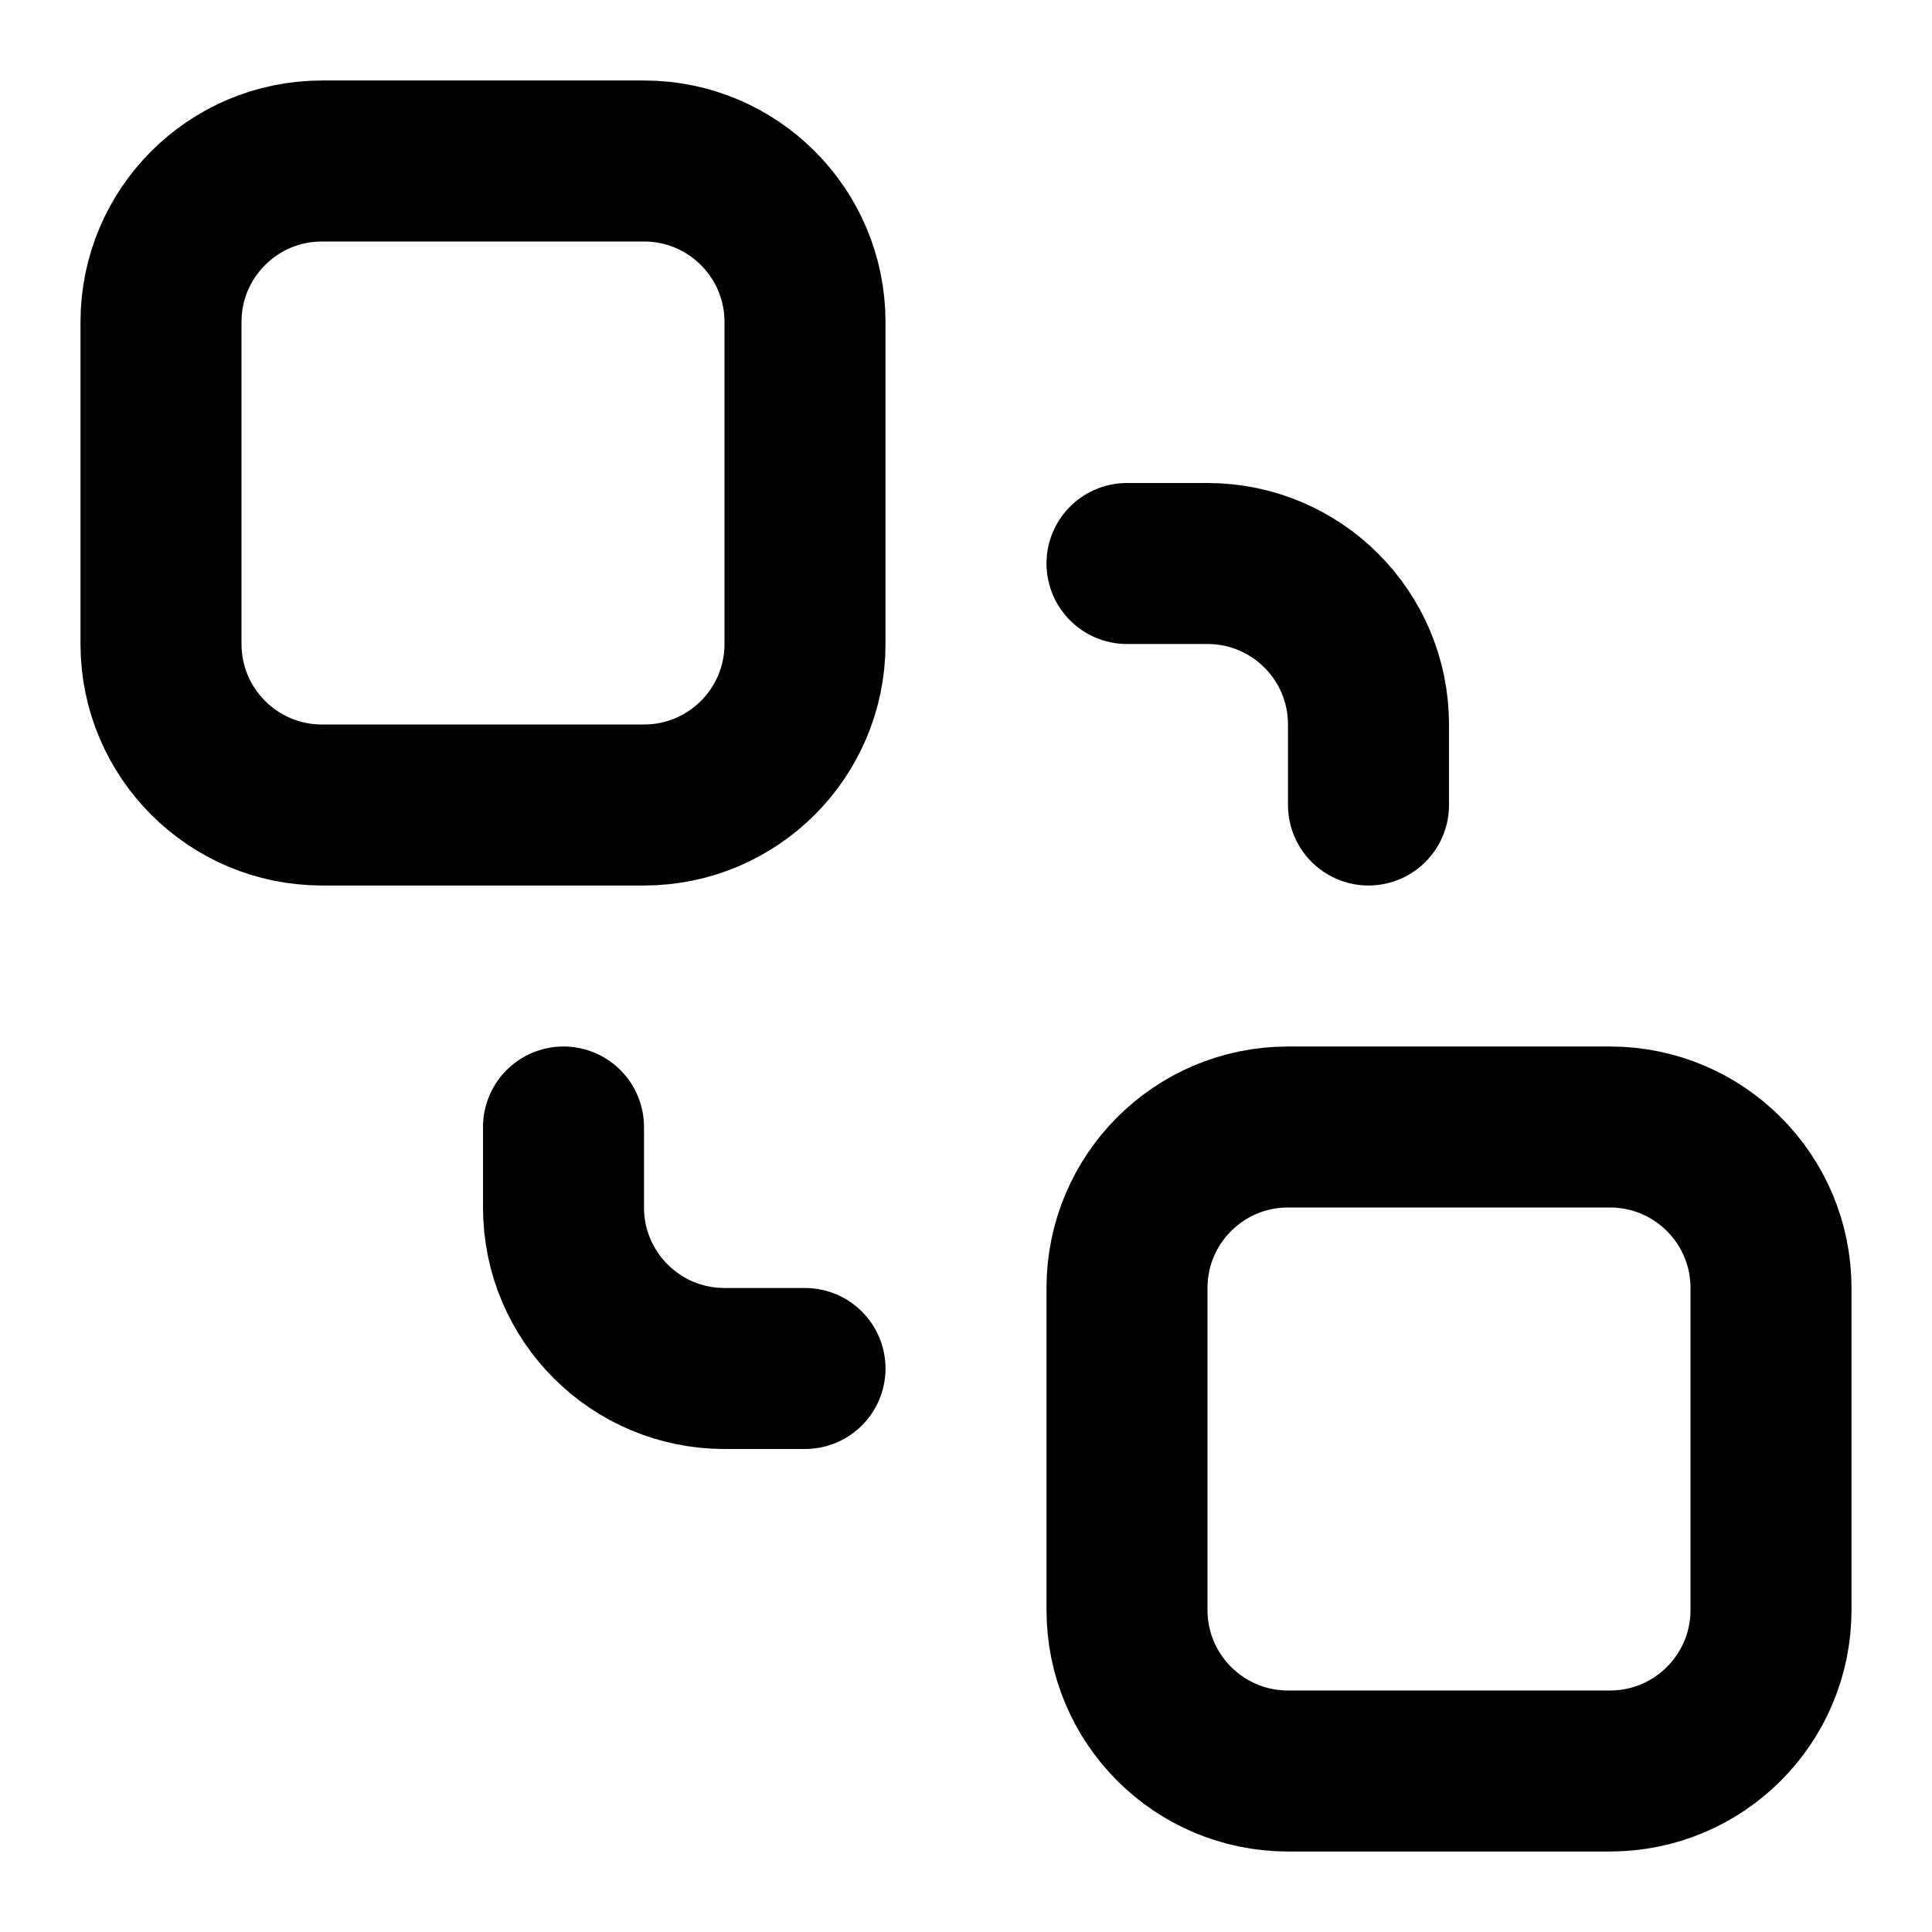
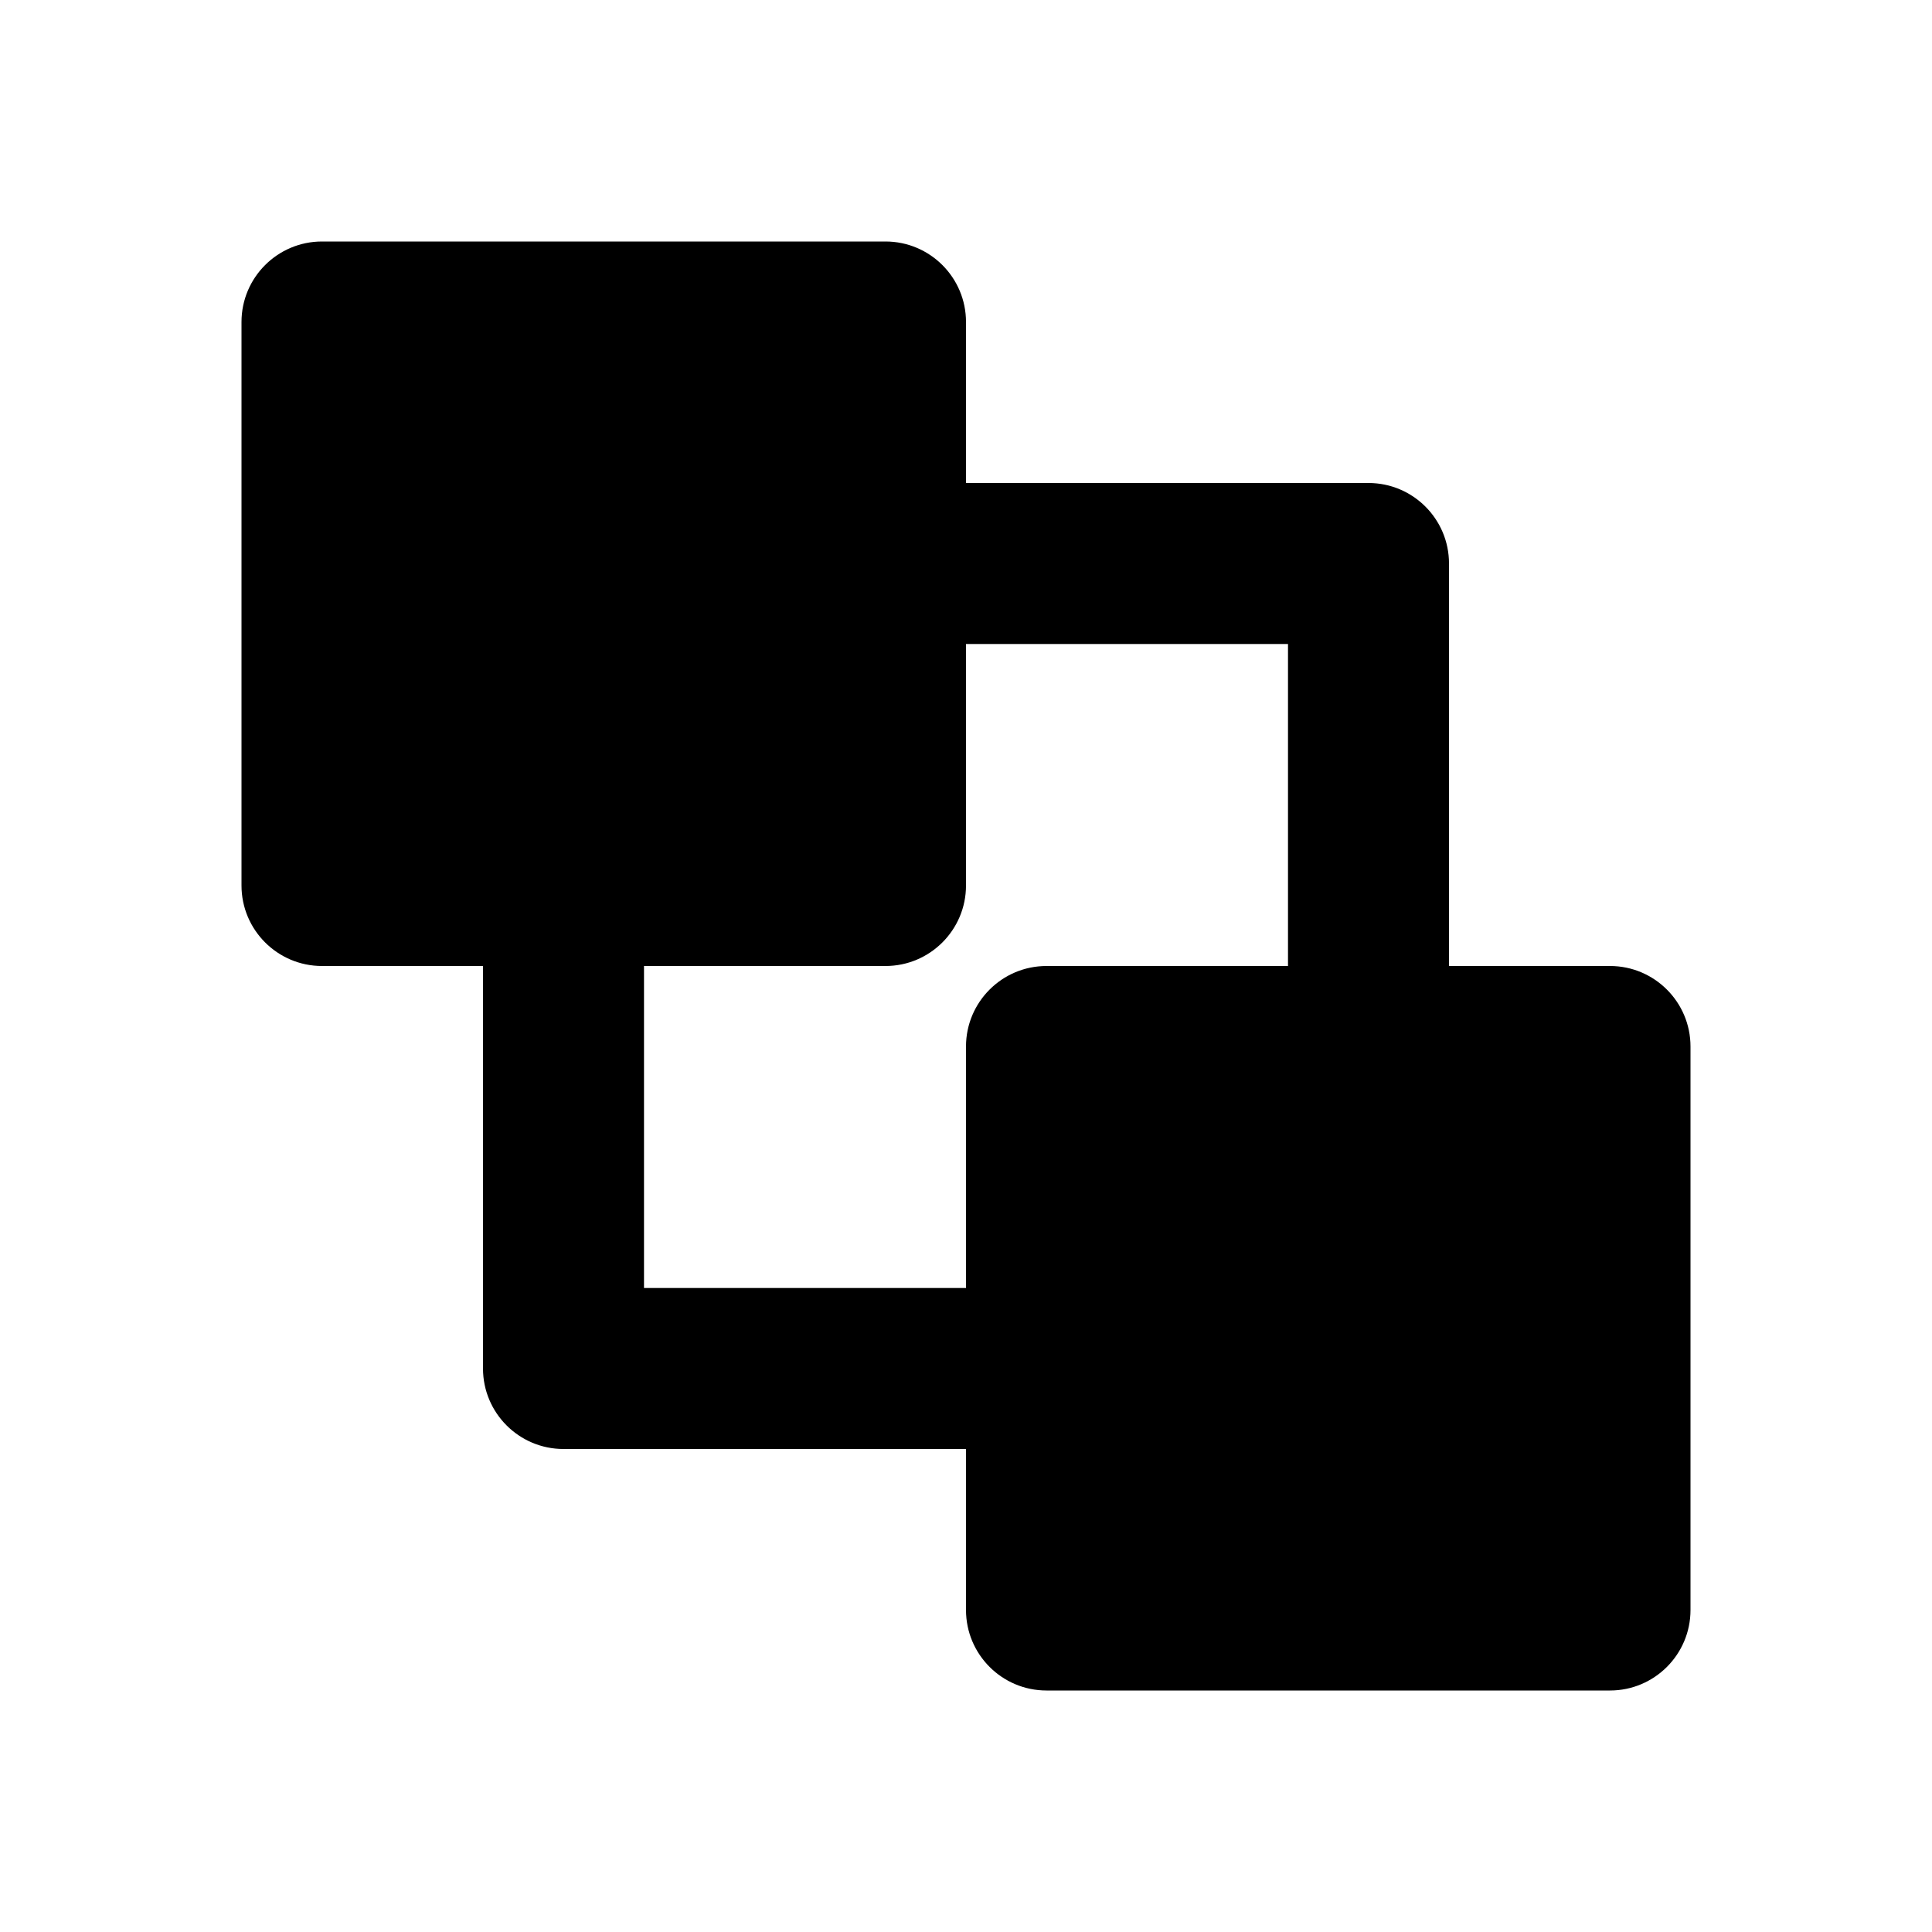
- <svg xmlns="http://www.w3.org/2000/svg" width="24" height="24" fill="none" stroke="currentColor" stroke-linecap="round" stroke-linejoin="round" stroke-width="2" viewBox="0 0 24 24">
-   <rect width="8" height="8" x="14" y="14" rx="2" />
-   <rect width="8" height="8" x="2" y="2" rx="2" />
-   <path d="M7 14v1a2 2 0 0 0 2 2h1m4-10h1a2 2 0 0 1 2 2v1" />
+ <svg xmlns="http://www.w3.org/2000/svg" viewBox="0 0 24 24" fill="currentColor">
+   <path d="M11 3C11.552 3 12 3.448 12 4V6H17C17.552 6 18 6.448 18 7V12H20C20.552 12 21 12.448 21 13V20C21 20.552 20.552 21 20 21H13C12.448 21 12 20.552 12 20V18H7C6.448 18 6 17.552 6 17V12H4C3.448 12 3 11.552 3 11V4C3 3.448 3.448 3 4 3H11ZM16 8H12V11C12 11.552 11.552 12 11 12H8V16H12V13C12 12.448 12.448 12 13 12H16V8Z" />
</svg>
